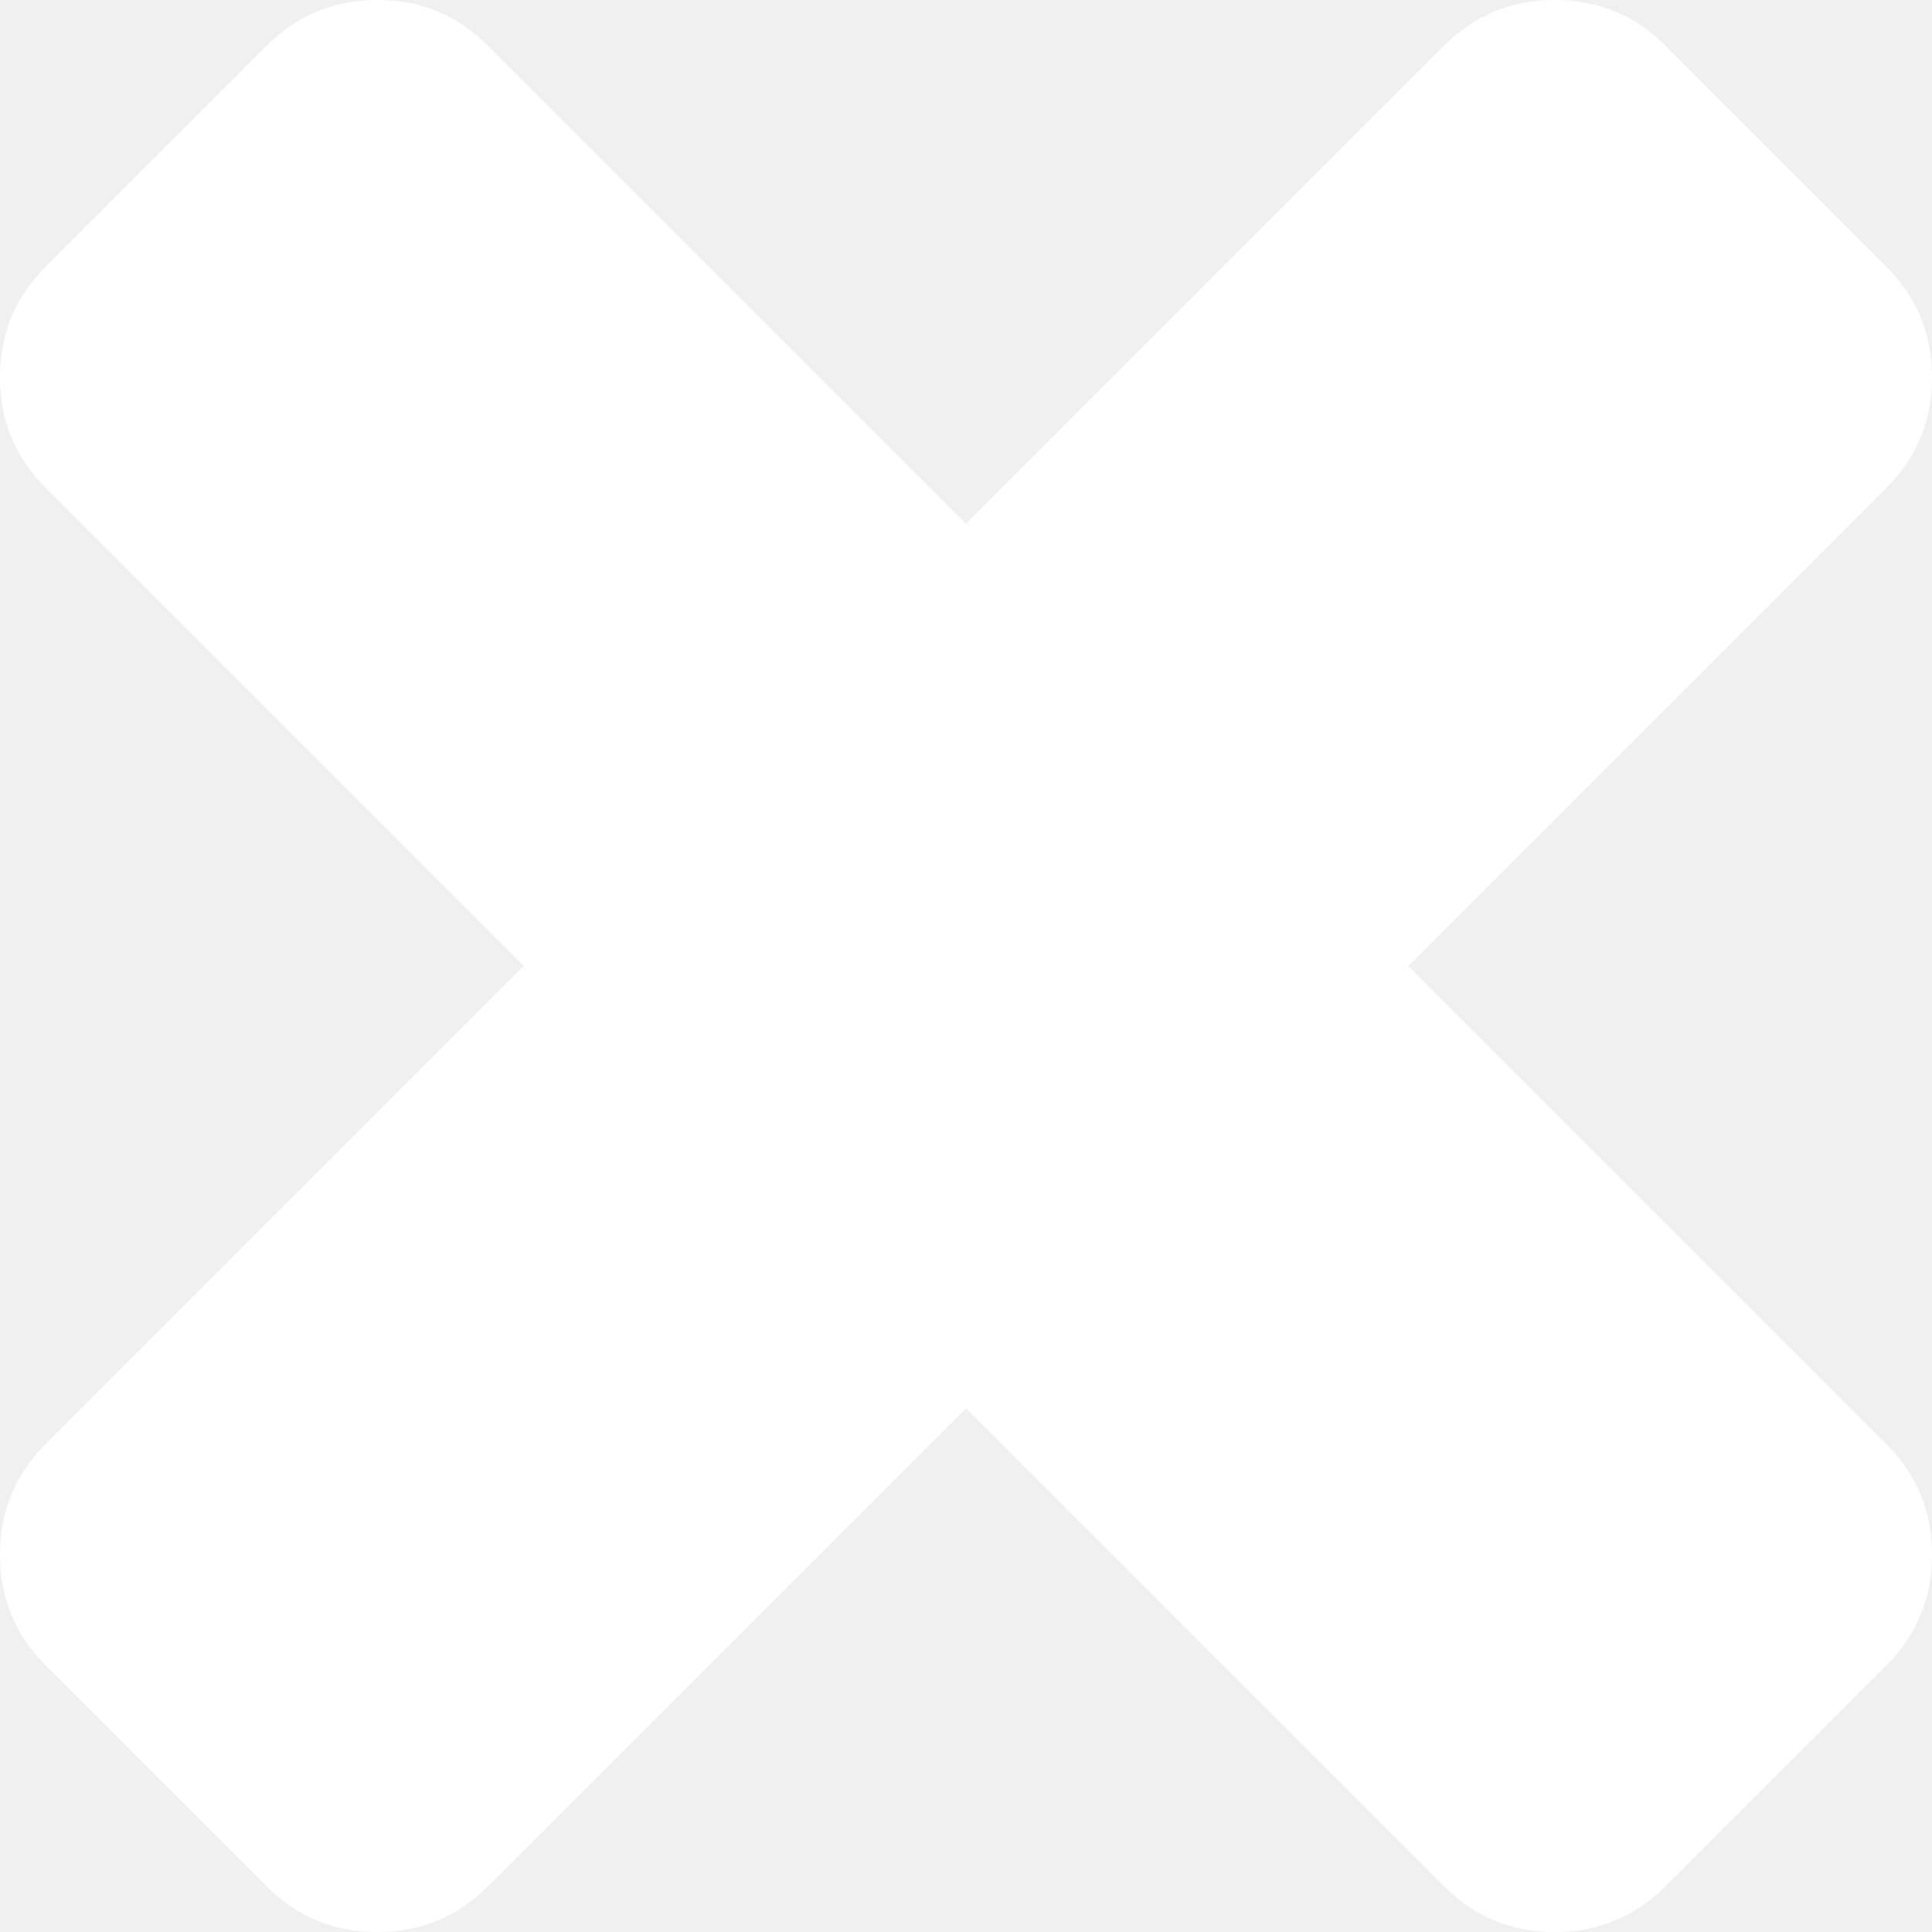
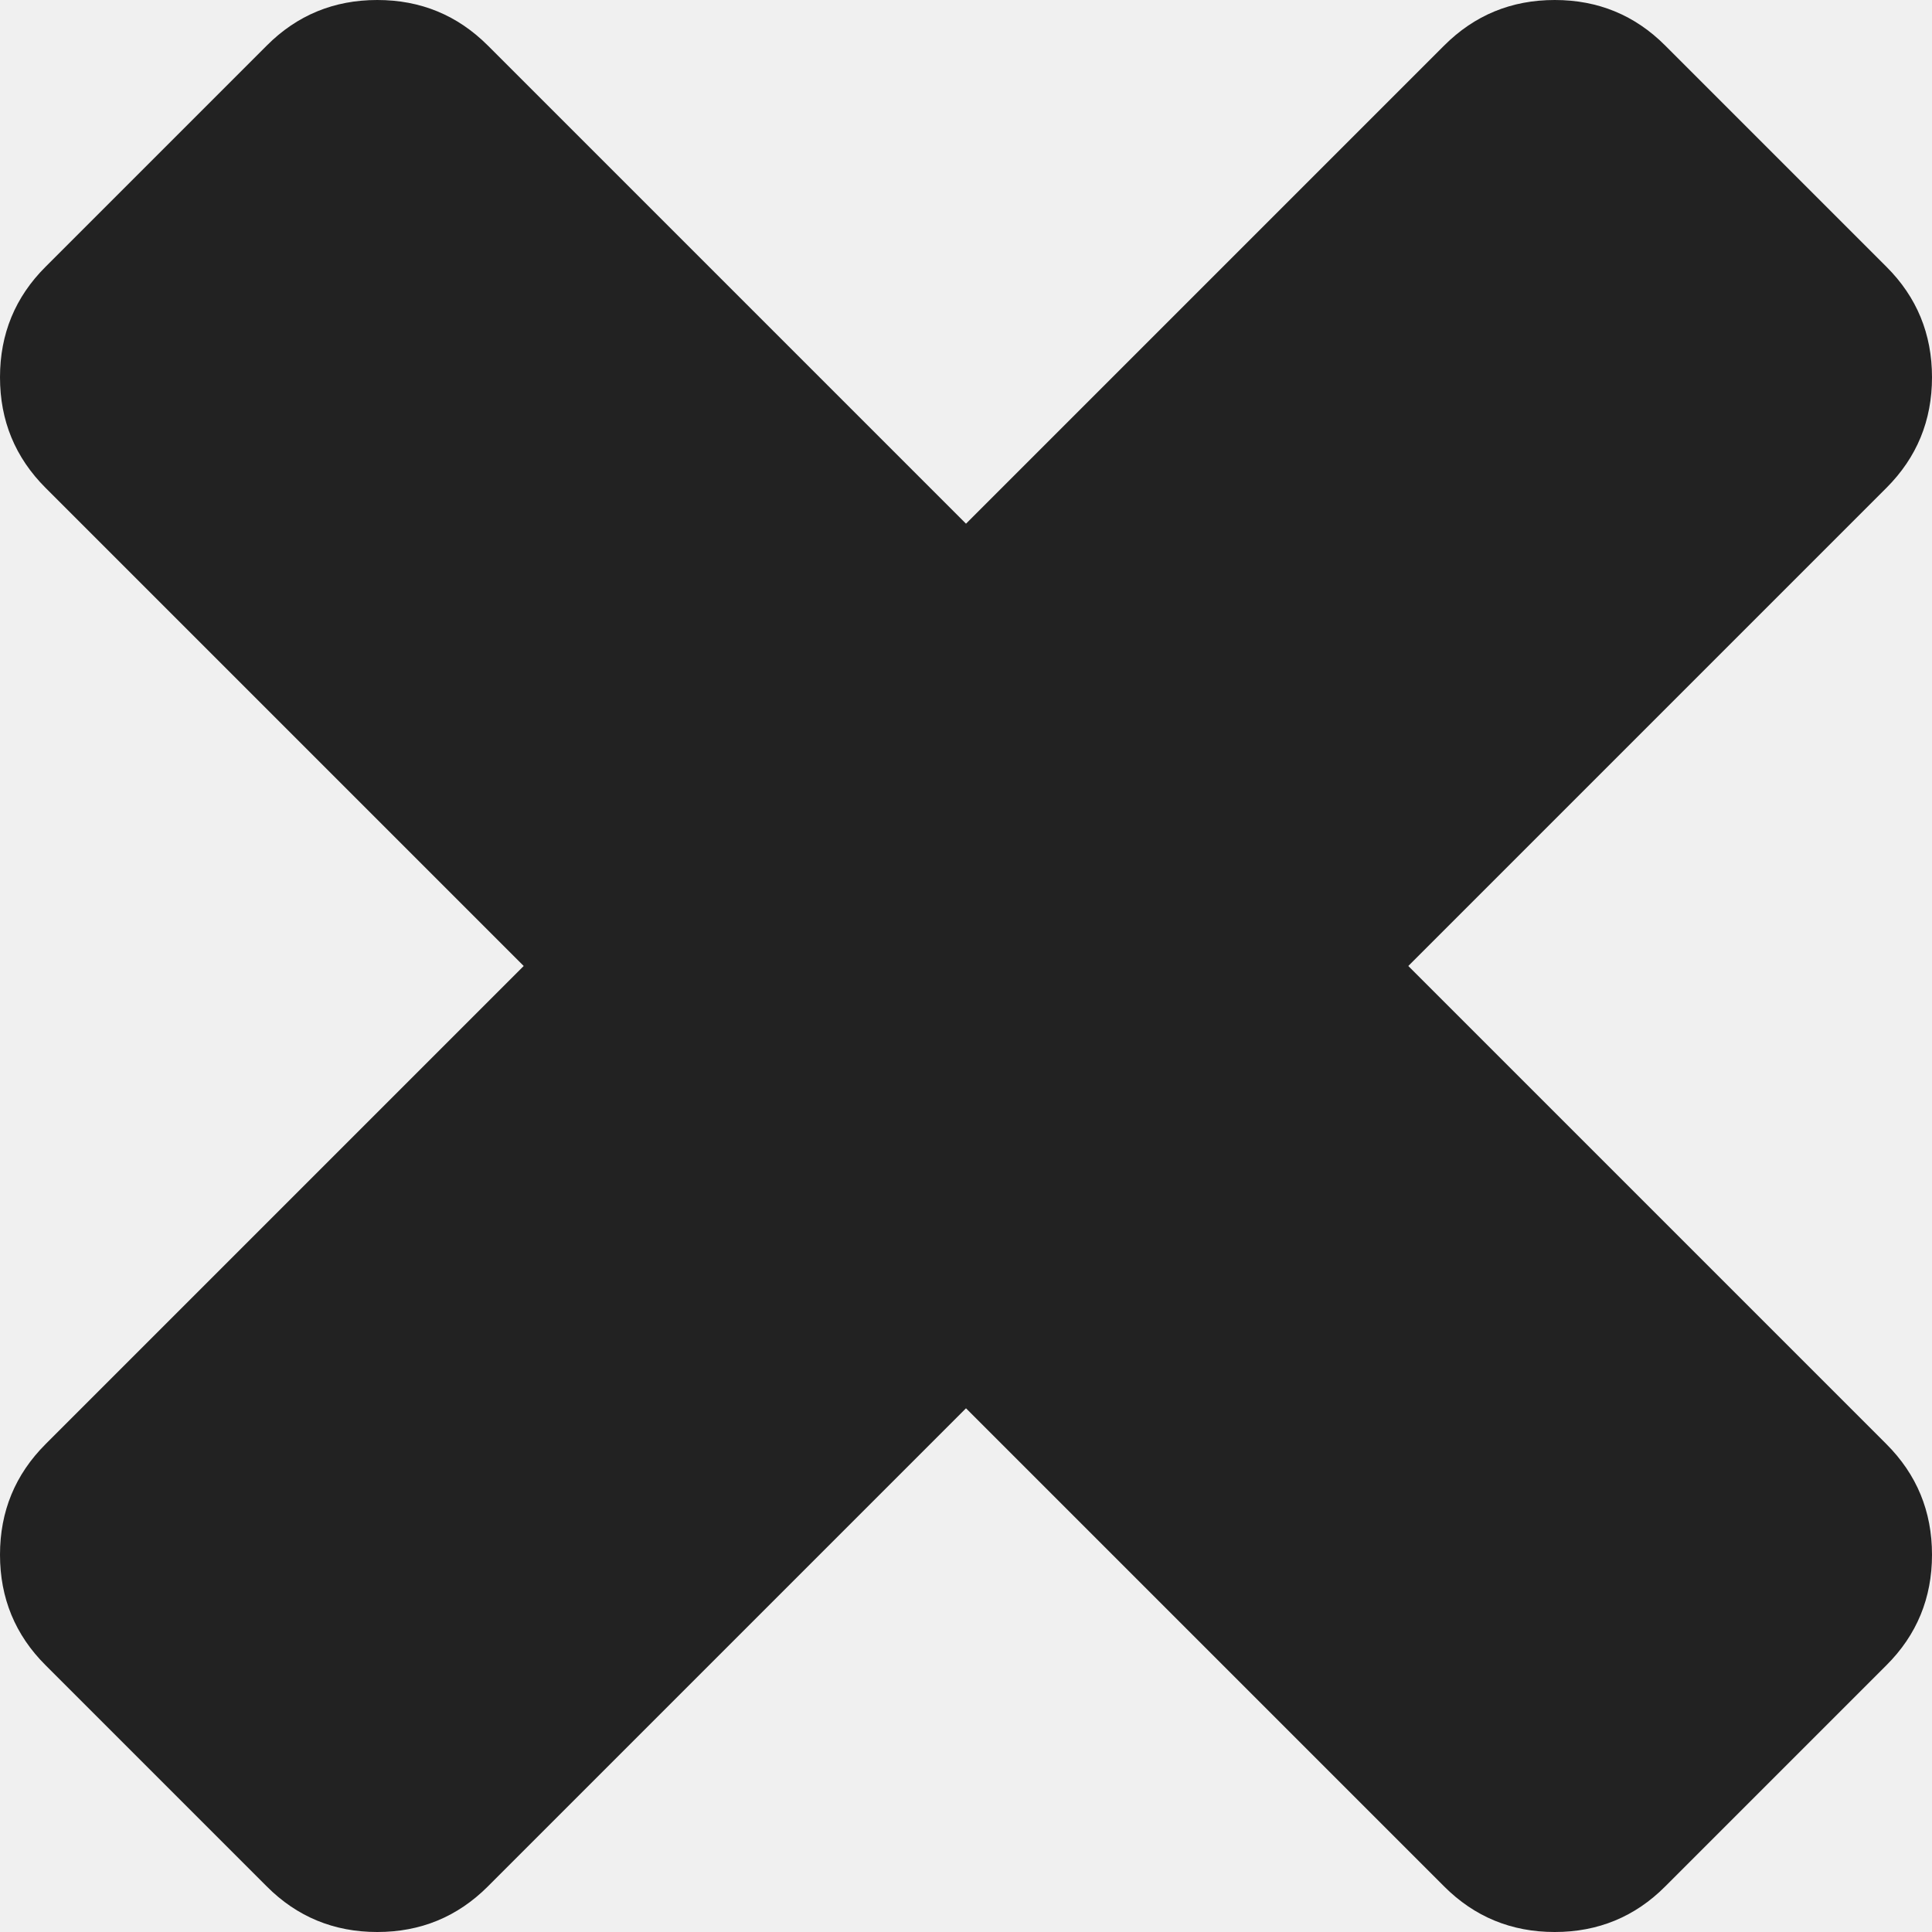
<svg xmlns="http://www.w3.org/2000/svg" version="1.1" width="15px" height="15px" viewBox="0 0 15 15">
  <g transform="matrix(1 0 0 1 -1170 -9 )">
-     <path d="M 14.646 11.212  C 14.882 11.448  15 11.734  15 12.071  C 15 12.407  14.882 12.694  14.646 12.929  L 12.929 14.646  C 12.694 14.882  12.407 15  12.071 15  C 11.734 15  11.448 14.882  11.212 14.646  L 7.5 10.934  L 3.788 14.646  C 3.552 14.882  3.266 15  2.929 15  C 2.593 15  2.306 14.882  2.071 14.646  L 0.354 12.929  C 0.118 12.694  0 12.407  0 12.071  C 0 11.734  0.118 11.448  0.354 11.212  L 4.066 7.5  L 0.354 3.788  C 0.118 3.552  0 3.266  0 2.929  C 0 2.593  0.118 2.306  0.354 2.071  L 2.071 0.354  C 2.306 0.118  2.593 0  2.929 0  C 3.266 0  3.552 0.118  3.788 0.354  L 7.5 4.066  L 11.212 0.354  C 11.448 0.118  11.734 0  12.071 0  C 12.407 0  12.694 0.118  12.929 0.354  L 14.646 2.071  C 14.882 2.306  15 2.593  15 2.929  C 15 3.266  14.882 3.552  14.646 3.788  L 10.934 7.5  L 14.646 11.212  Z " fillRule="nonzero" fill="#fff" stroke="none" transform="matrix(1 0 0 1 1170 9 )" />
+     <path d="M 14.646 11.212  C 14.882 11.448  15 11.734  15 12.071  C 15 12.407  14.882 12.694  14.646 12.929  L 12.929 14.646  C 12.694 14.882  12.407 15  12.071 15  C 11.734 15  11.448 14.882  11.212 14.646  L 7.5 10.934  L 3.788 14.646  C 3.552 14.882  3.266 15  2.929 15  C 2.593 15  2.306 14.882  2.071 14.646  L 0.354 12.929  C 0.118 12.694  0 12.407  0 12.071  C 0 11.734  0.118 11.448  0.354 11.212  L 4.066 7.5  L 0.354 3.788  C 0.118 3.552  0 3.266  0 2.929  C 0 2.593  0.118 2.306  0.354 2.071  L 2.071 0.354  C 2.306 0.118  2.593 0  2.929 0  C 3.266 0  3.552 0.118  3.788 0.354  L 7.5 4.066  L 11.212 0.354  C 11.448 0.118  11.734 0  12.071 0  C 12.407 0  12.694 0.118  12.929 0.354  L 14.646 2.071  C 14.882 2.306  15 2.593  15 2.929  C 15 3.266  14.882 3.552  14.646 3.788  L 10.934 7.5  L 14.646 11.212  Z " fillRule="nonzero" fill="#222" stroke="none" transform="matrix(1 0 0 1 1170 9 )" />
  </g>
</svg>
